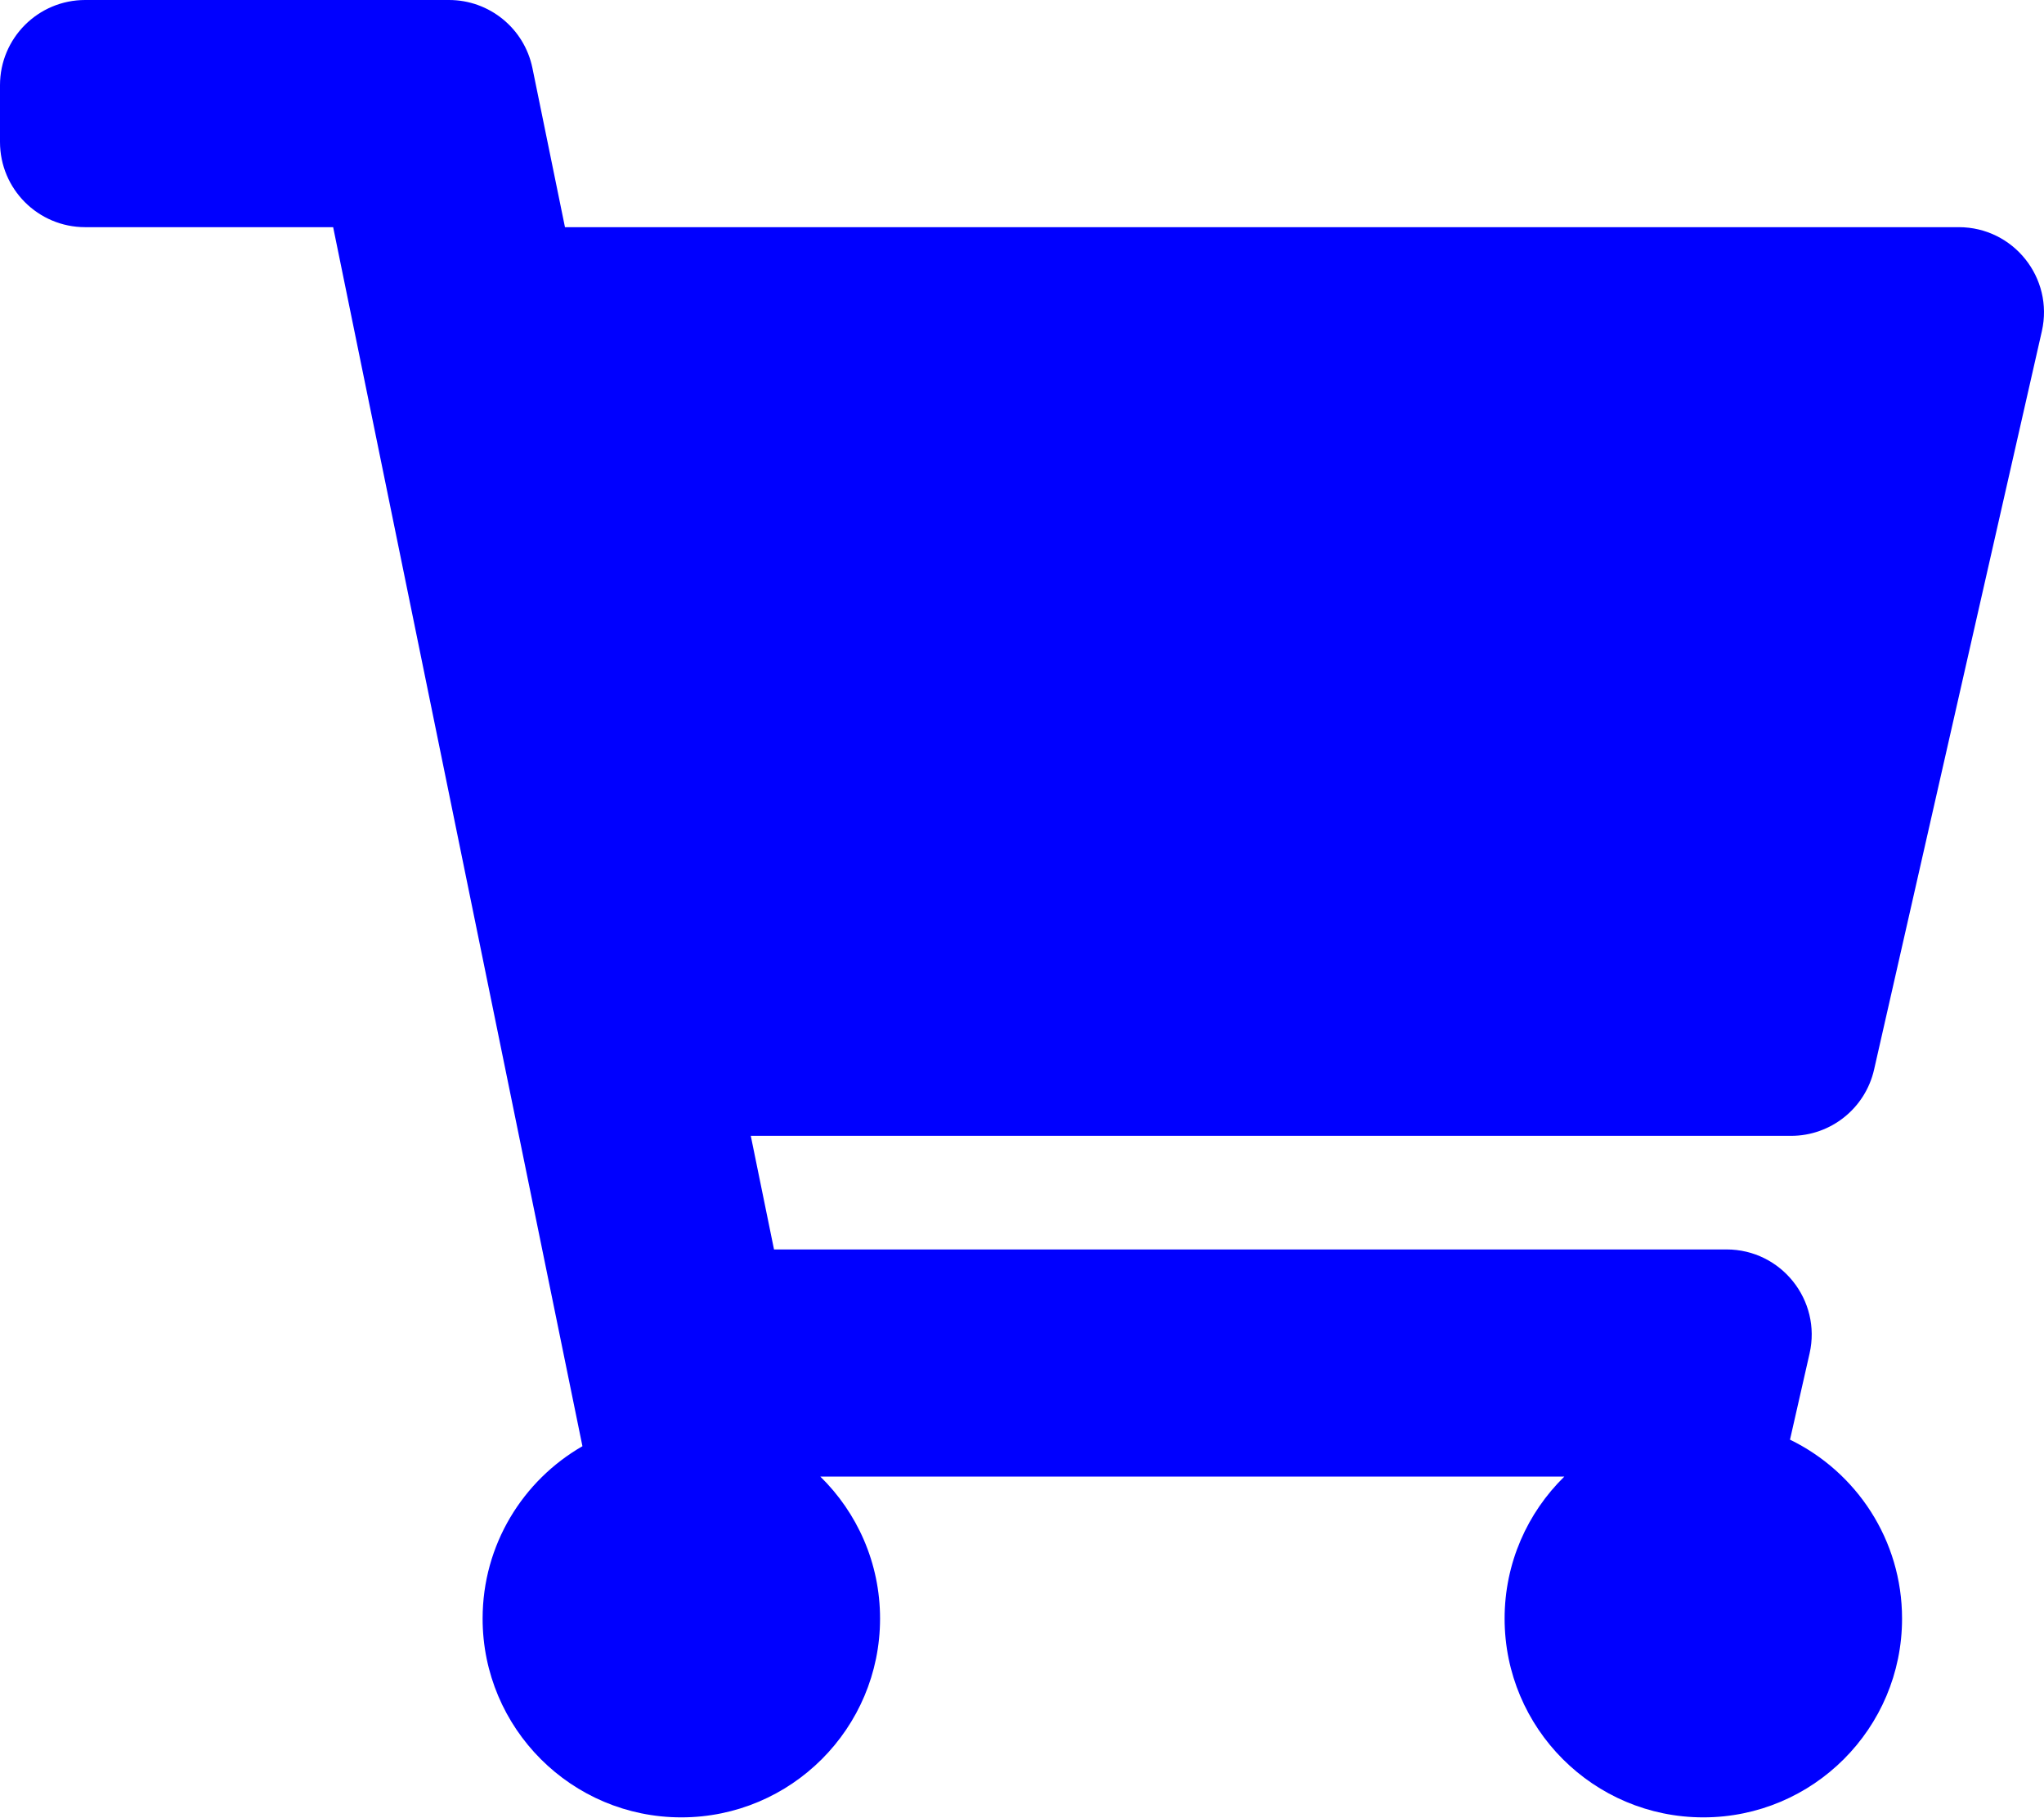
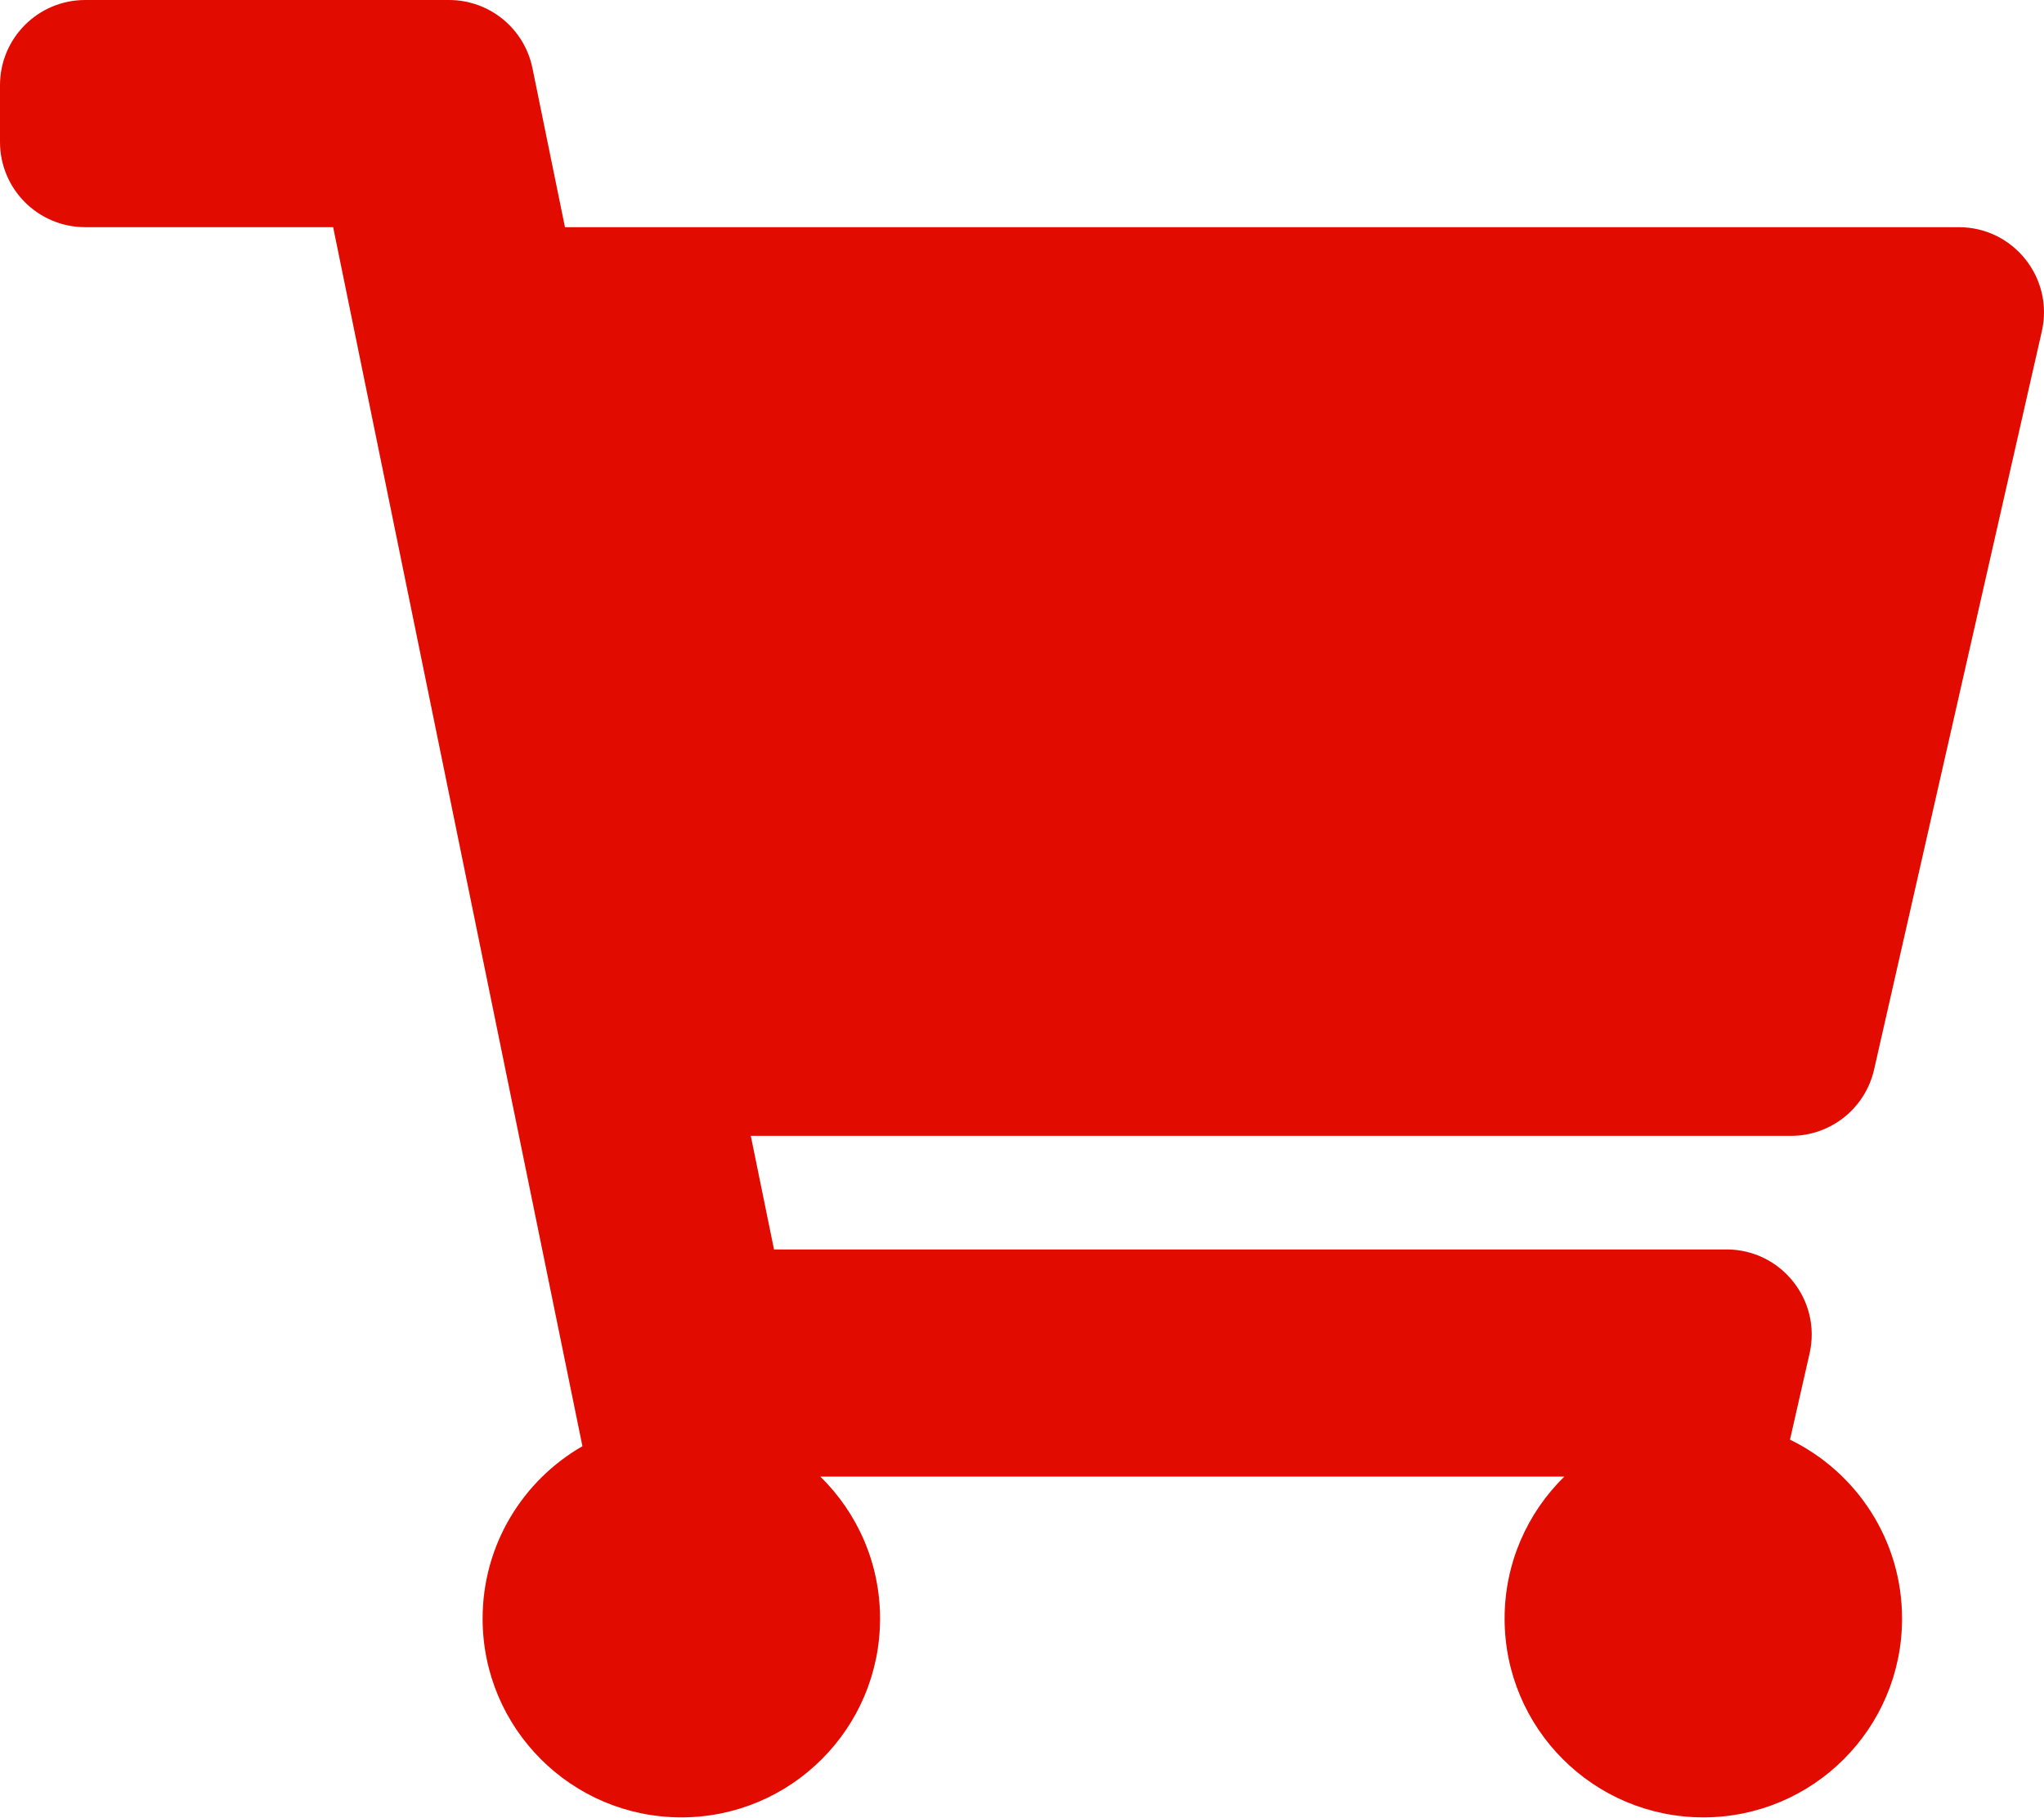
<svg xmlns="http://www.w3.org/2000/svg" aria-hidden="true" focusable="false" data-prefix="fas" data-icon="shopping-cart" class="svg-inline--fa fa-shopping-cart fa-w-18" role="img" viewBox="0 0 576 512">
-   <path fill="blue" d="M528.12 301.319l47.273-208C578.806 78.301 567.391 64 551.99 64H159.208l-9.166-44.81C147.758 8.021 137.93 0 126.529 0H24C10.745 0 0 10.745 0 24v16c0 13.255 10.745 24 24 24h69.883l70.248 343.435C147.325 417.1 136 435.222 136 456c0 30.928 25.072 56 56 56s56-25.072 56-56c0-15.674-6.447-29.835-16.824-40h209.647C430.447 426.165 424 440.326 424 456c0 30.928 25.072 56 56 56s56-25.072 56-56c0-22.172-12.888-41.332-31.579-50.405l5.517-24.276c3.413-15.018-8.002-29.319-23.403-29.319H218.117l-6.545-32h293.145c11.206 0 20.92-7.754 23.403-18.681z" />
+   <path fill="#E20B00" d="M528.12 301.319l47.273-208C578.806 78.301 567.391 64 551.99 64H159.208l-9.166-44.81C147.758 8.021 137.93 0 126.529 0H24C10.745 0 0 10.745 0 24v16c0 13.255 10.745 24 24 24h69.883l70.248 343.435C147.325 417.1 136 435.222 136 456c0 30.928 25.072 56 56 56s56-25.072 56-56c0-15.674-6.447-29.835-16.824-40h209.647C430.447 426.165 424 440.326 424 456c0 30.928 25.072 56 56 56s56-25.072 56-56c0-22.172-12.888-41.332-31.579-50.405l5.517-24.276c3.413-15.018-8.002-29.319-23.403-29.319H218.117l-6.545-32h293.145c11.206 0 20.92-7.754 23.403-18.681z" />
</svg>
